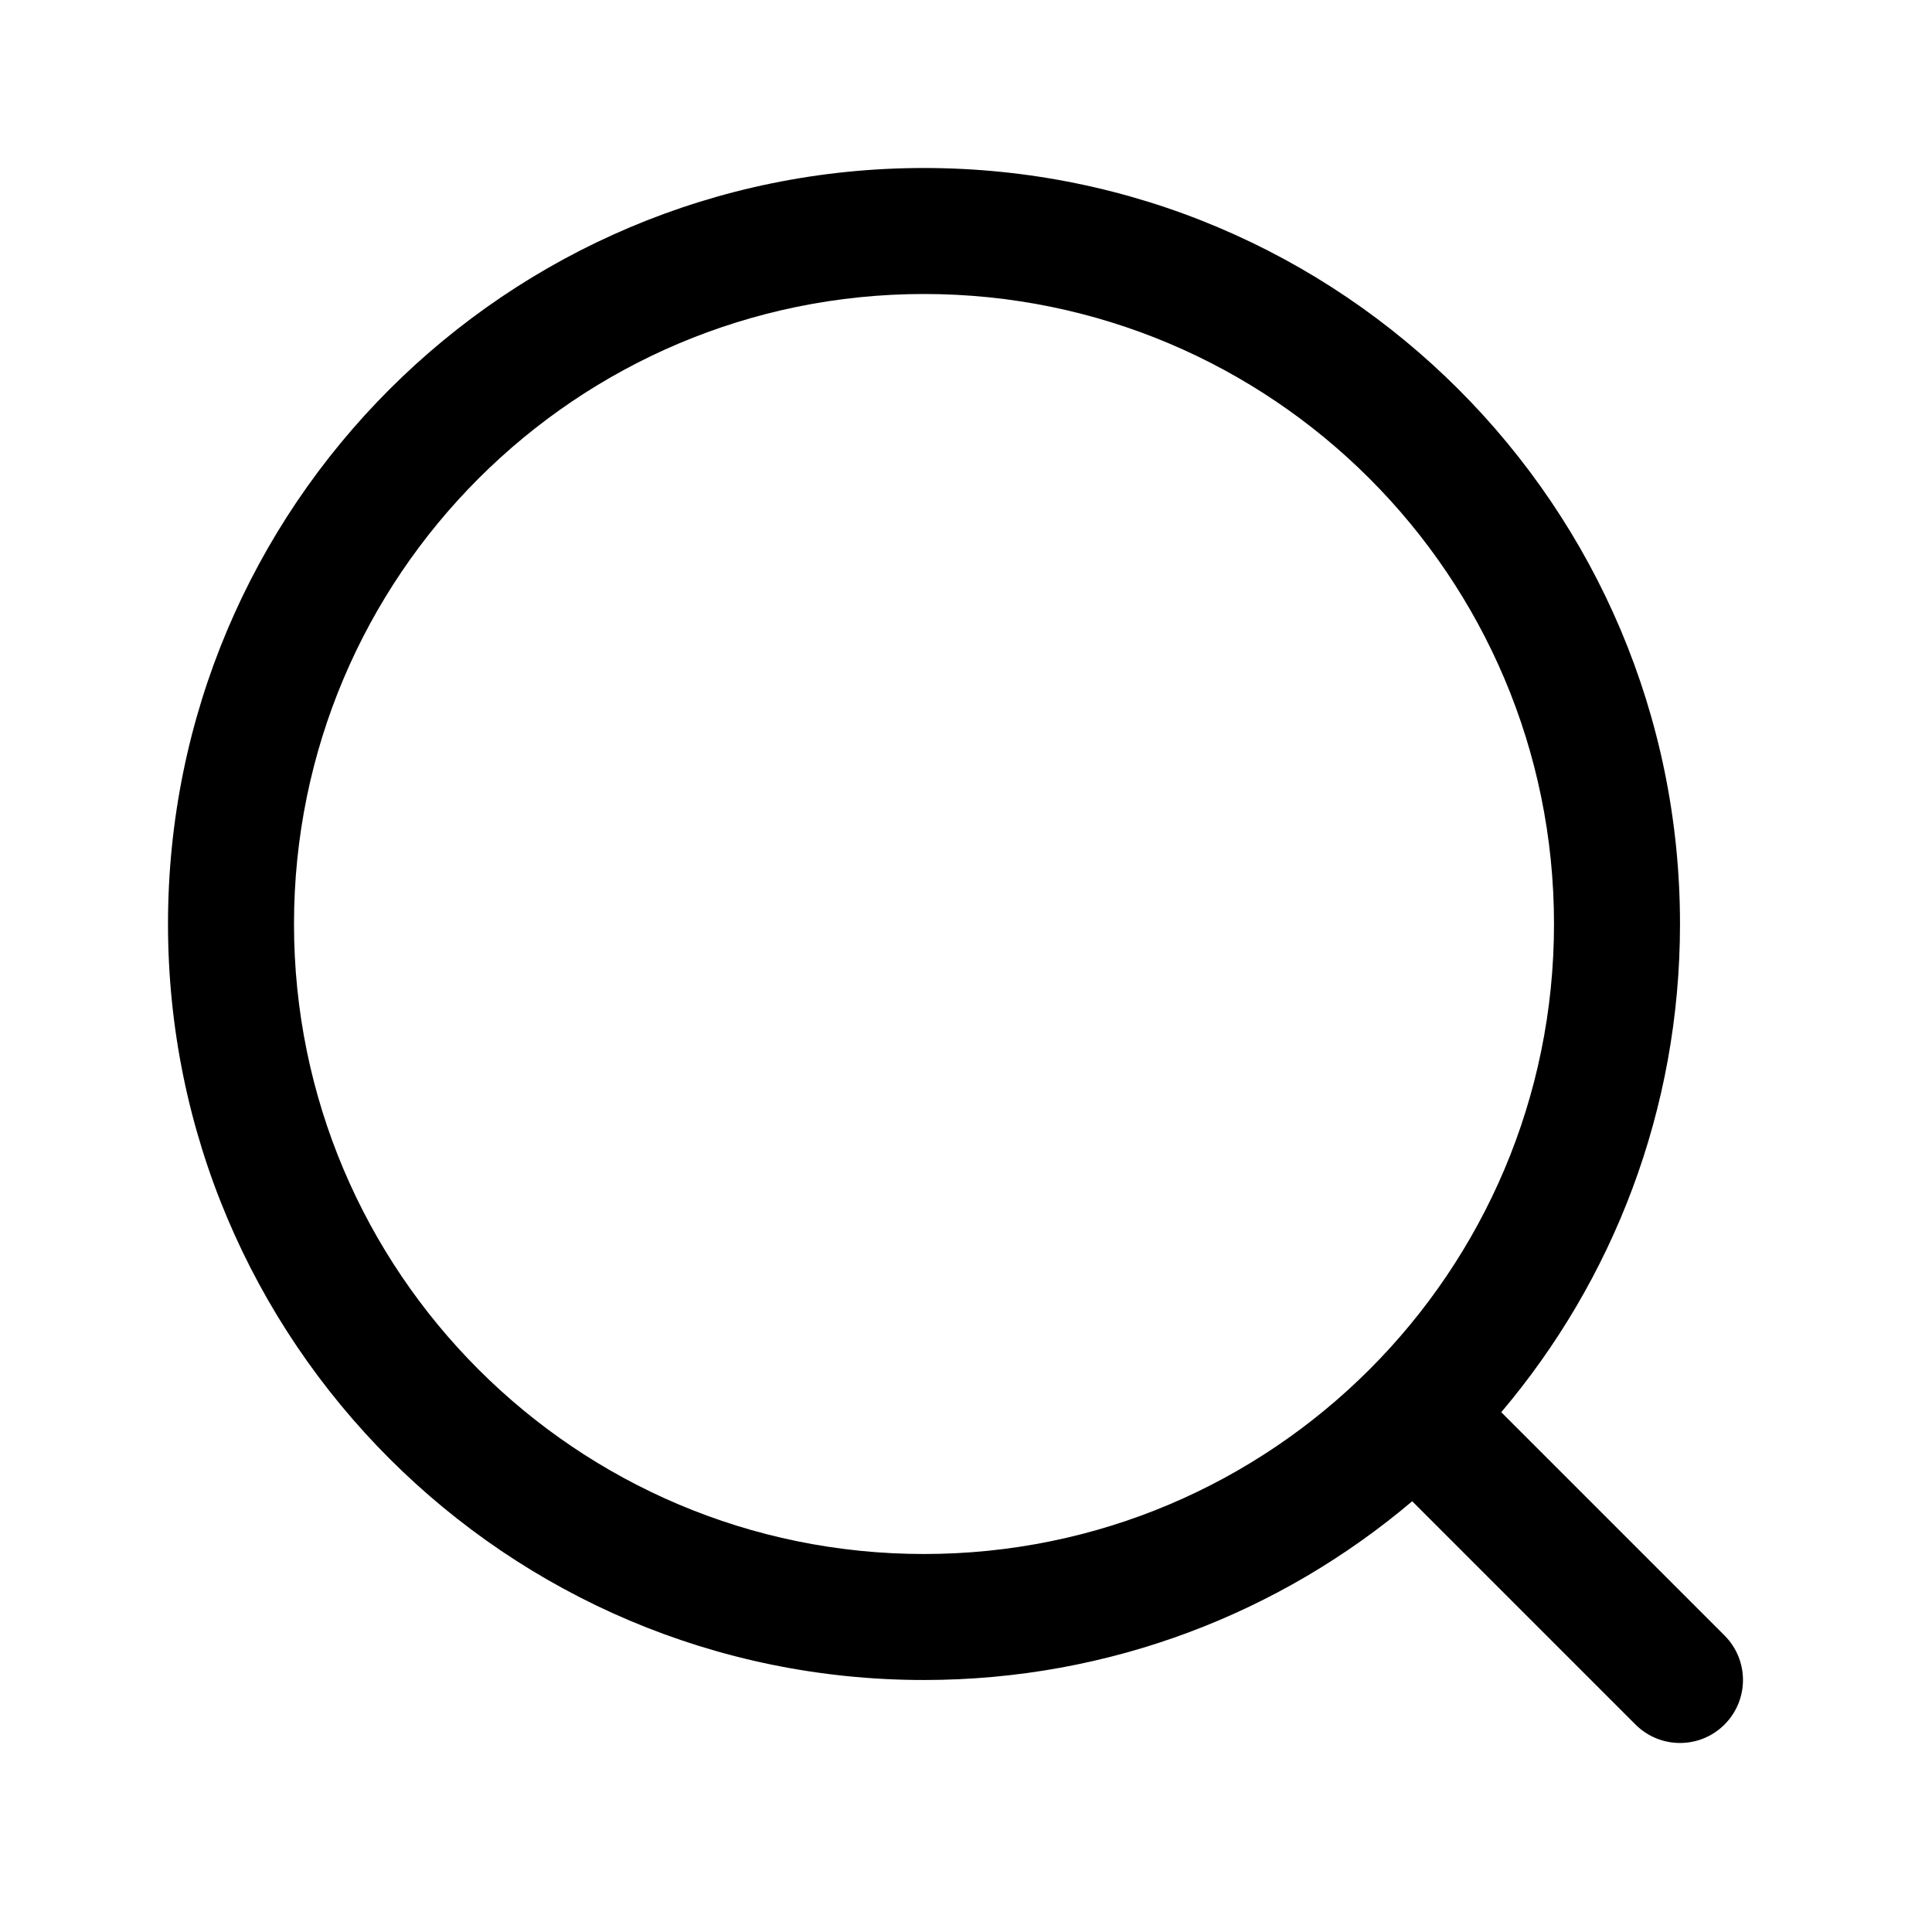
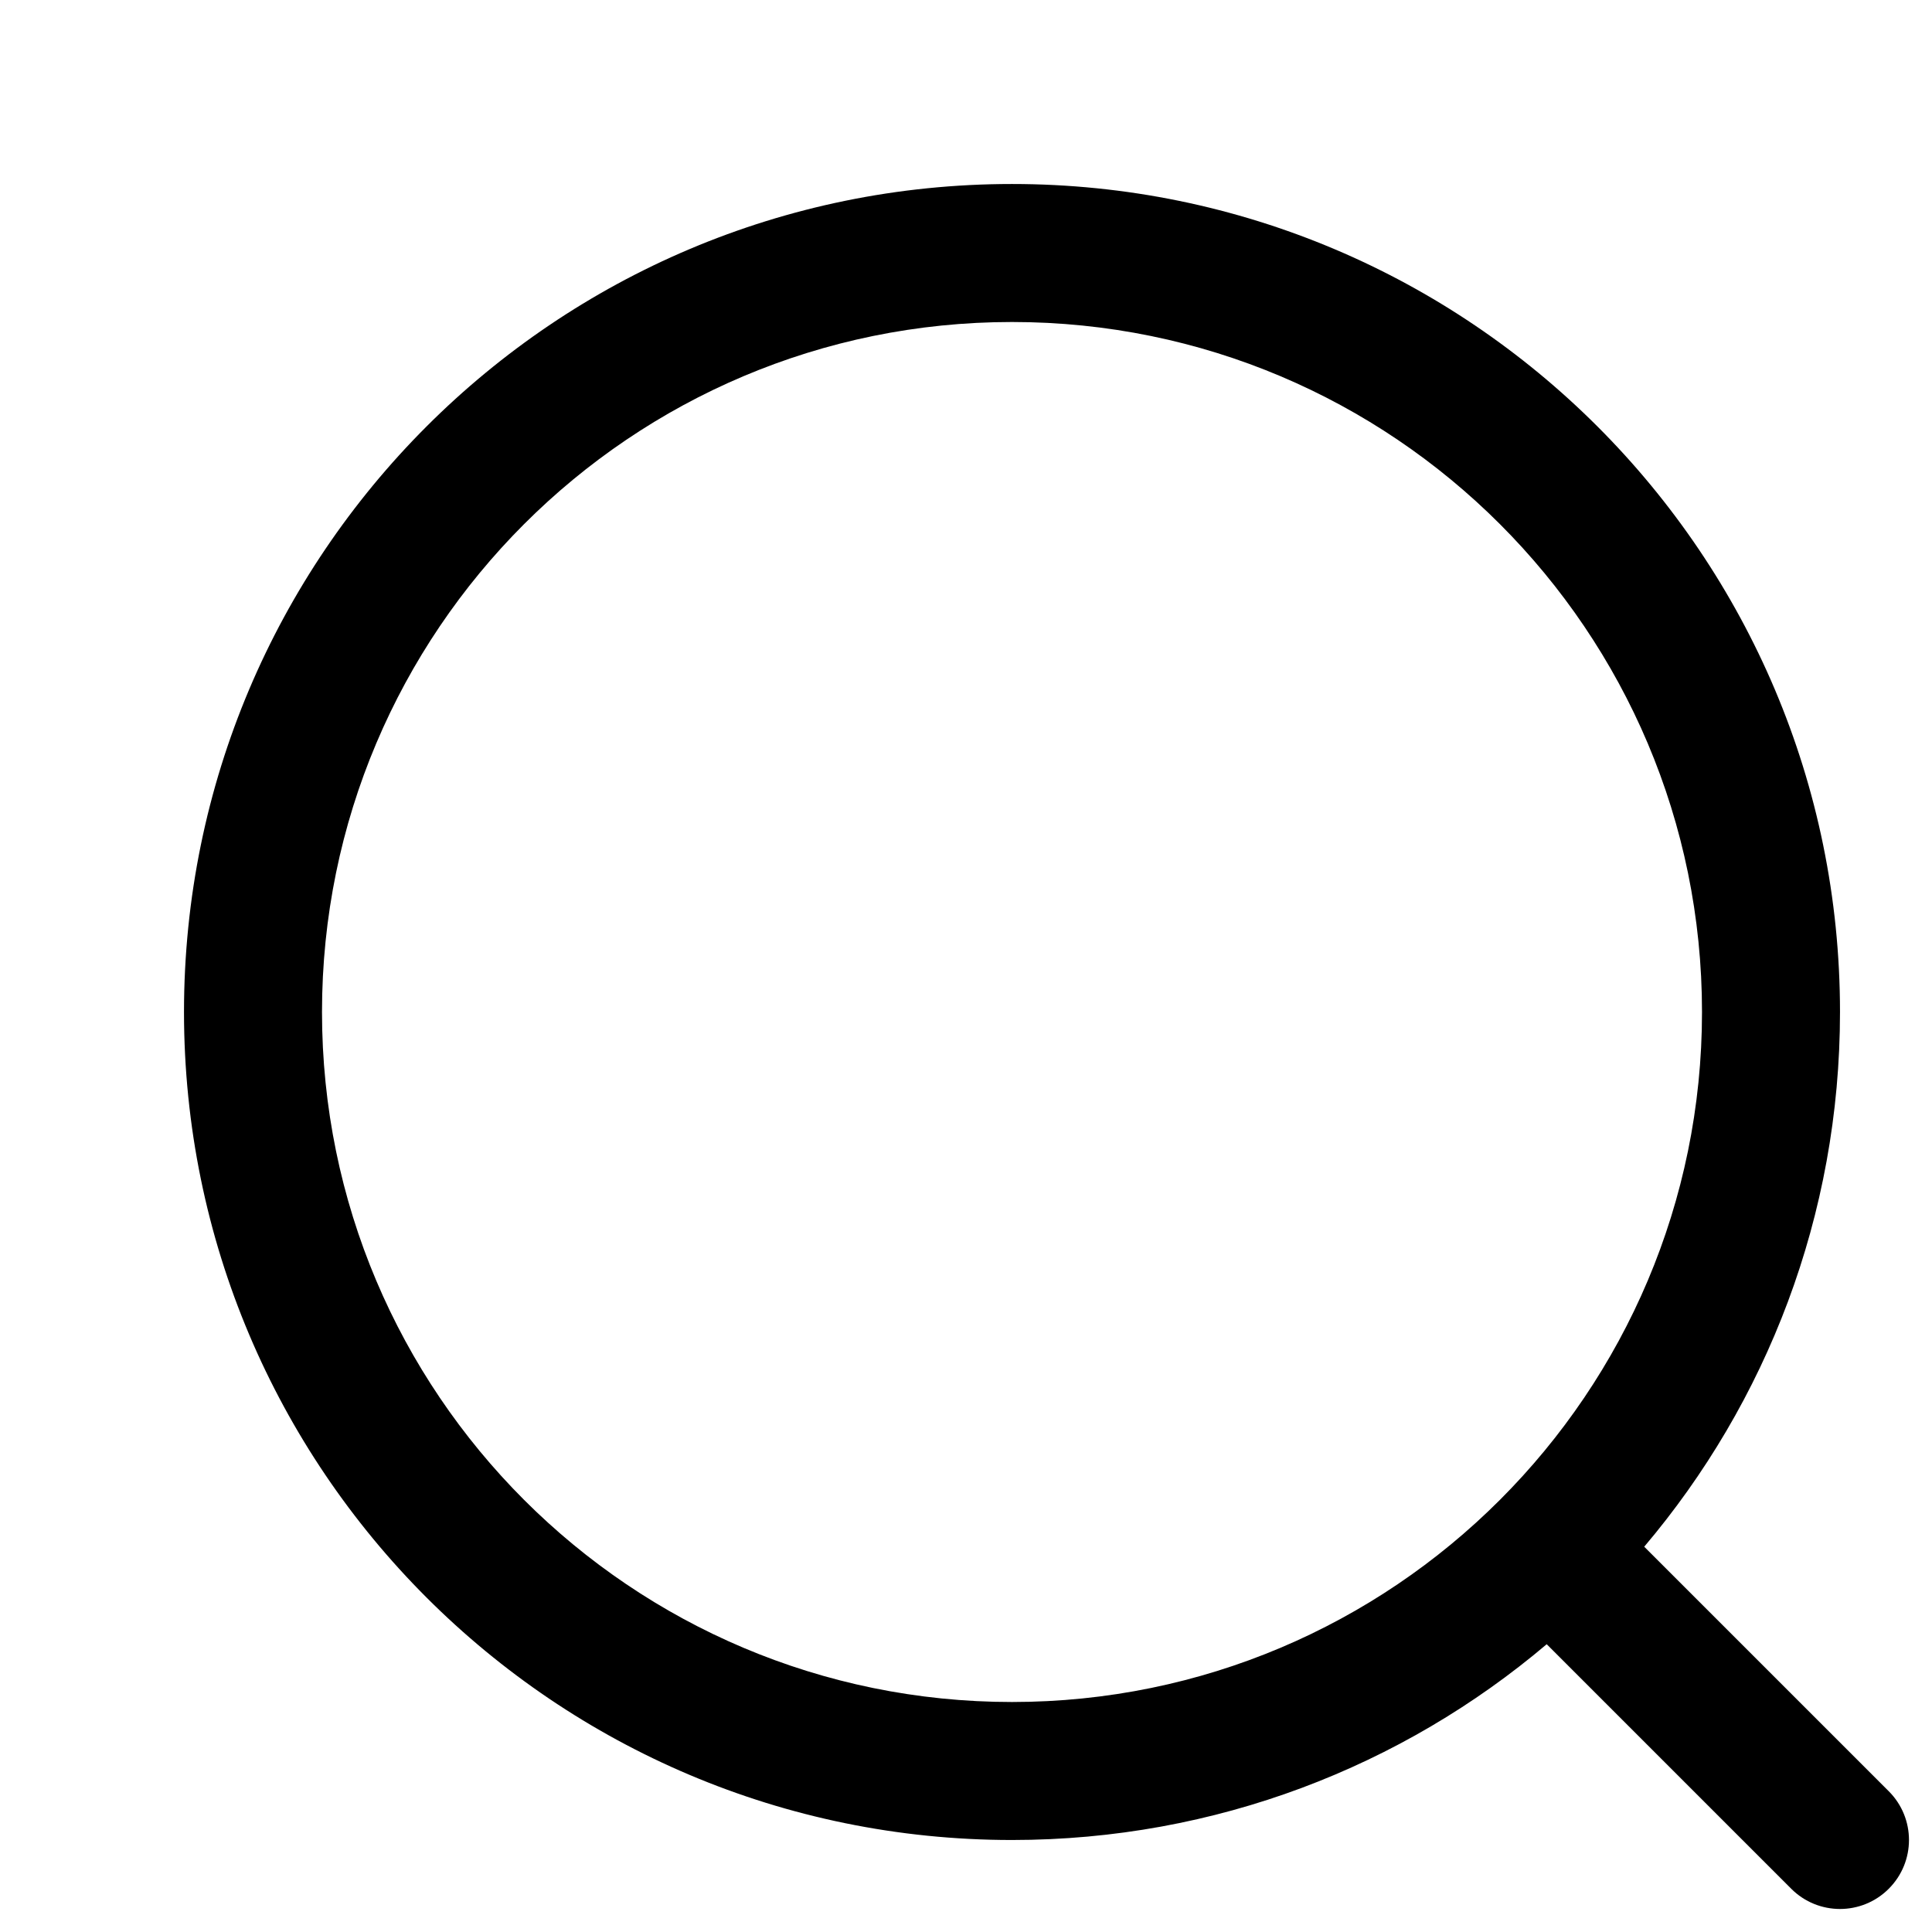
- <svg xmlns="http://www.w3.org/2000/svg" width="23" height="23" viewBox="0 0 23 23" fill="none">
+ <svg xmlns="http://www.w3.org/2000/svg" width="21" height="21" viewBox="0 0 21 21" fill="none">
  <path fill-rule="evenodd" clip-rule="evenodd" d="M17.872 16.812C19.2 15.244 20 13.215 20 11C20 6.029 15.971 2 11 2C6.029 2 2 6.029 2 11C2 15.971 6.029 20 11 20C13.215 20 15.244 19.2 16.812 17.872L19.47 20.53C19.763 20.823 20.237 20.823 20.53 20.53C20.823 20.237 20.823 19.763 20.53 19.47L17.872 16.812ZM18.5 11C18.5 15.142 15.142 18.5 11 18.5C6.858 18.5 3.5 15.142 3.5 11C3.5 6.858 6.858 3.5 11 3.5C15.142 3.5 18.5 6.858 18.5 11Z" fill="black" />
</svg>
